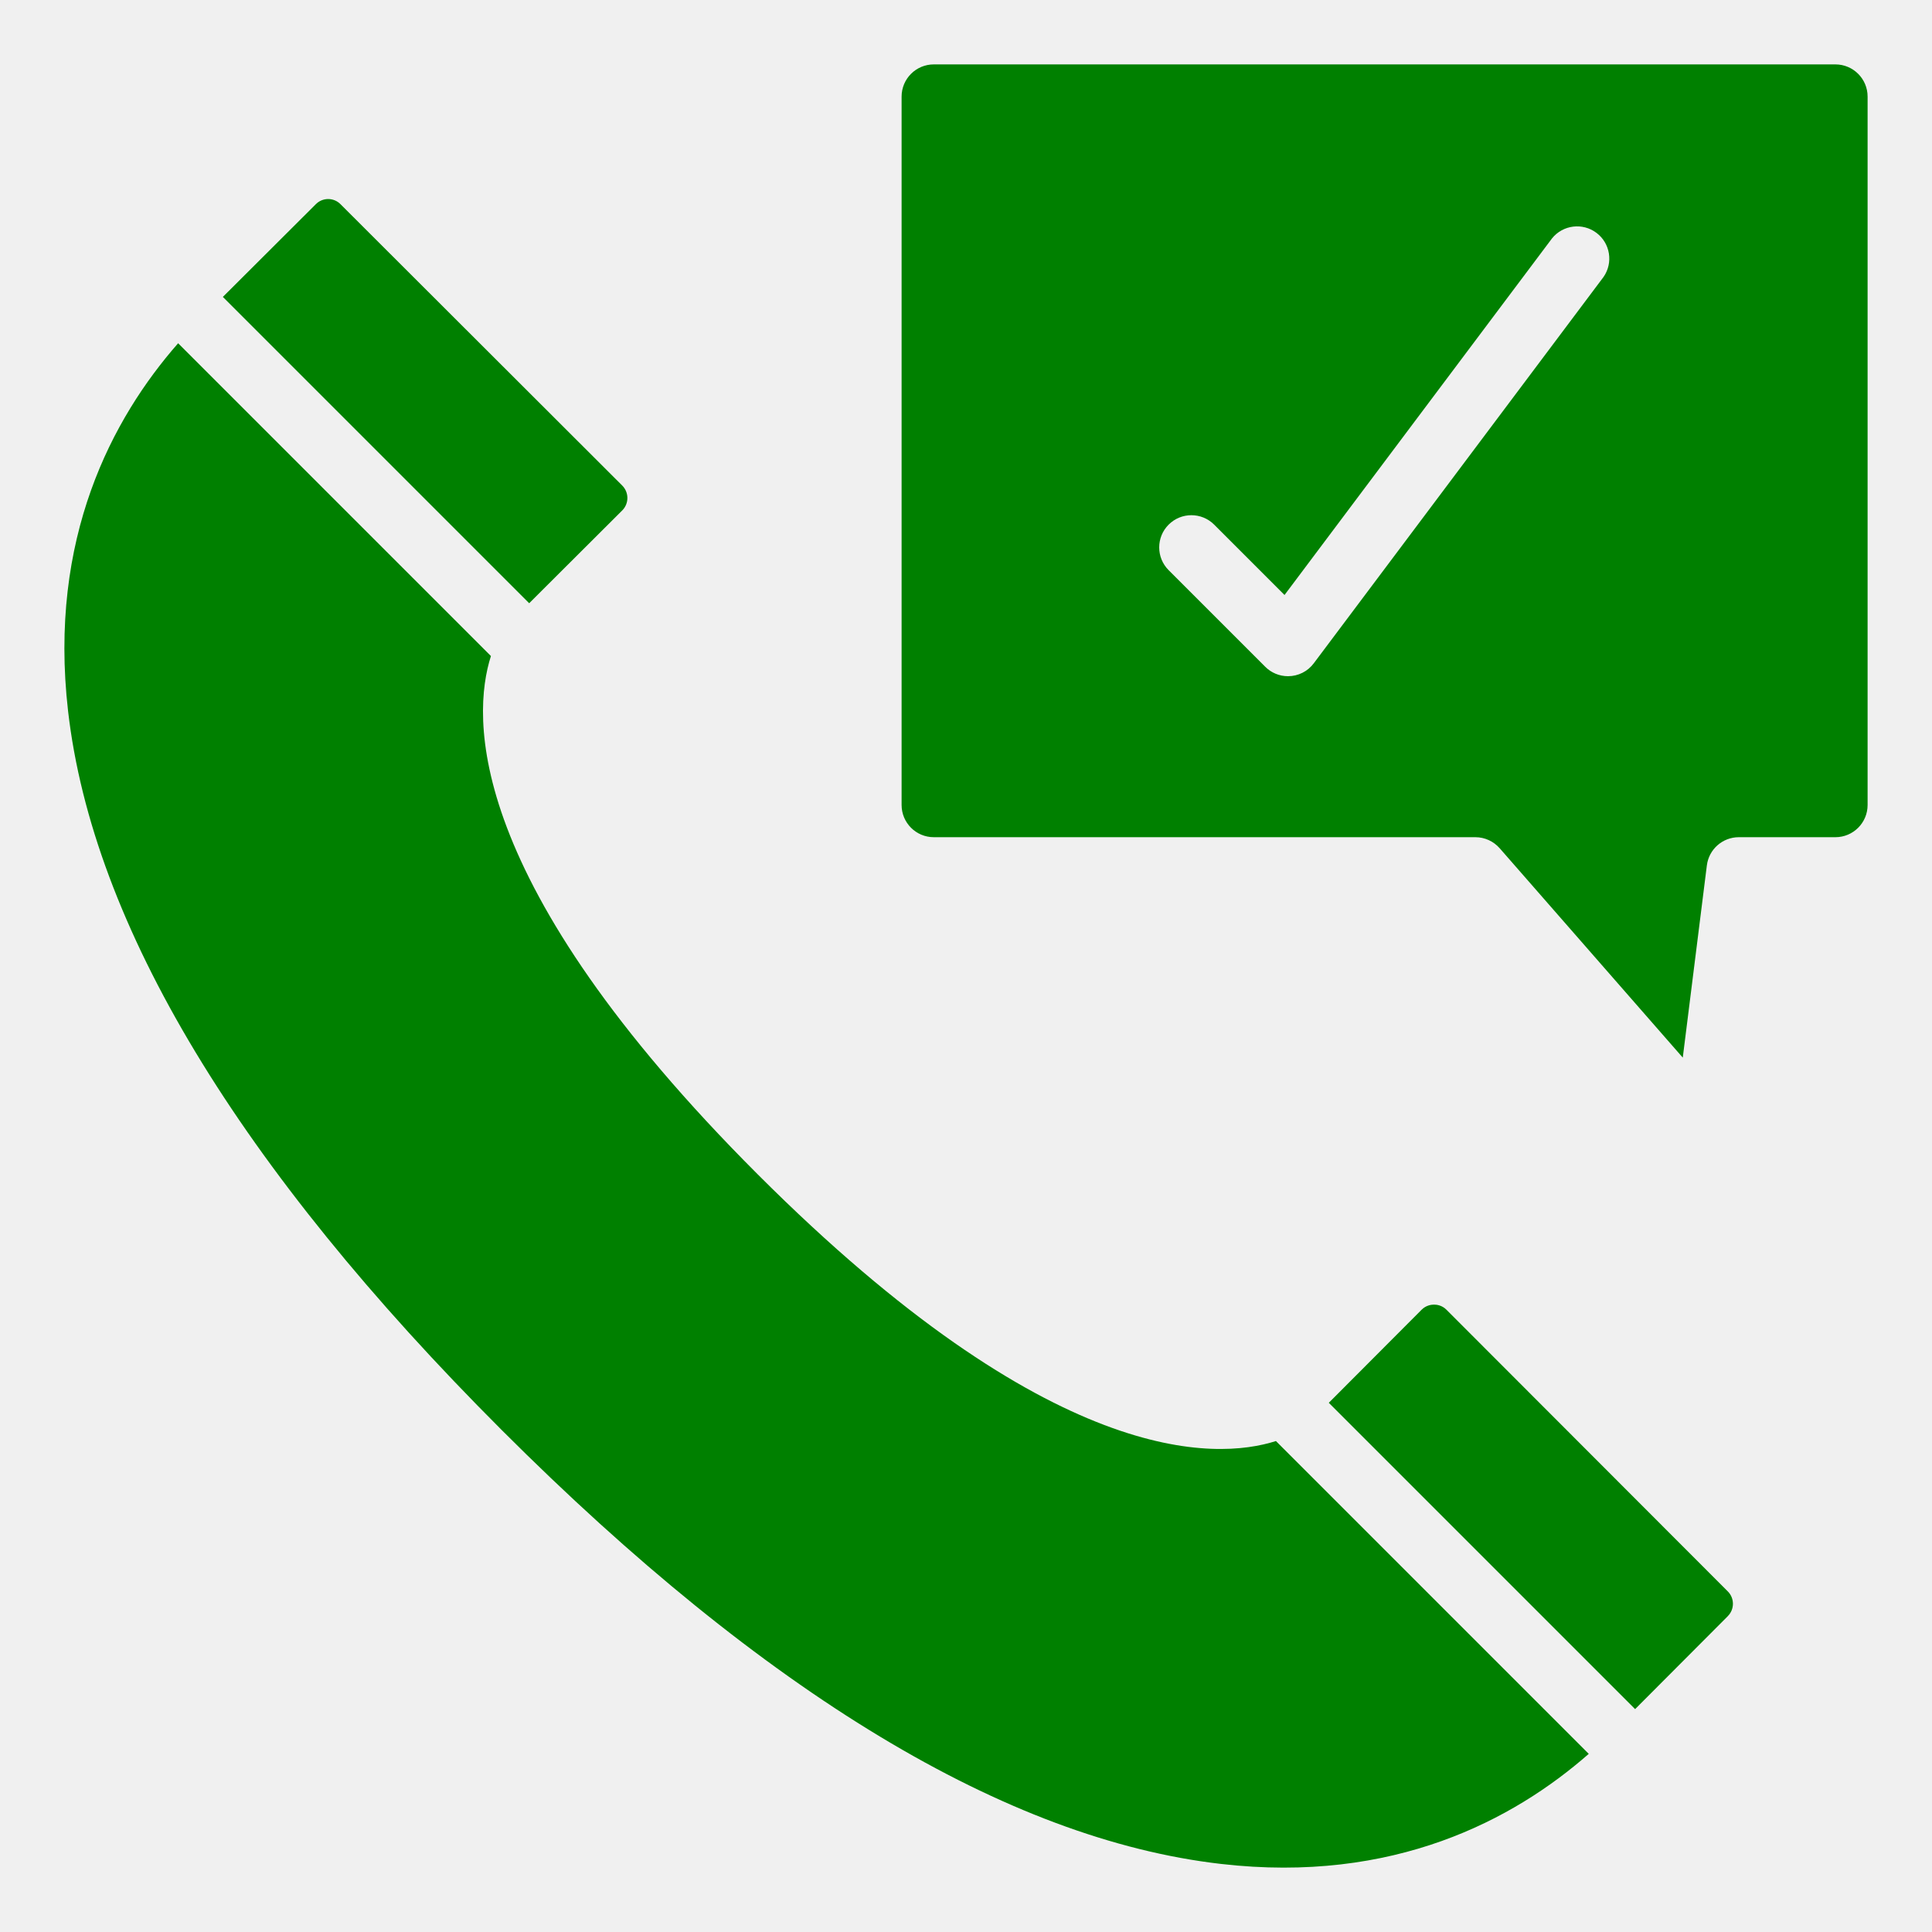
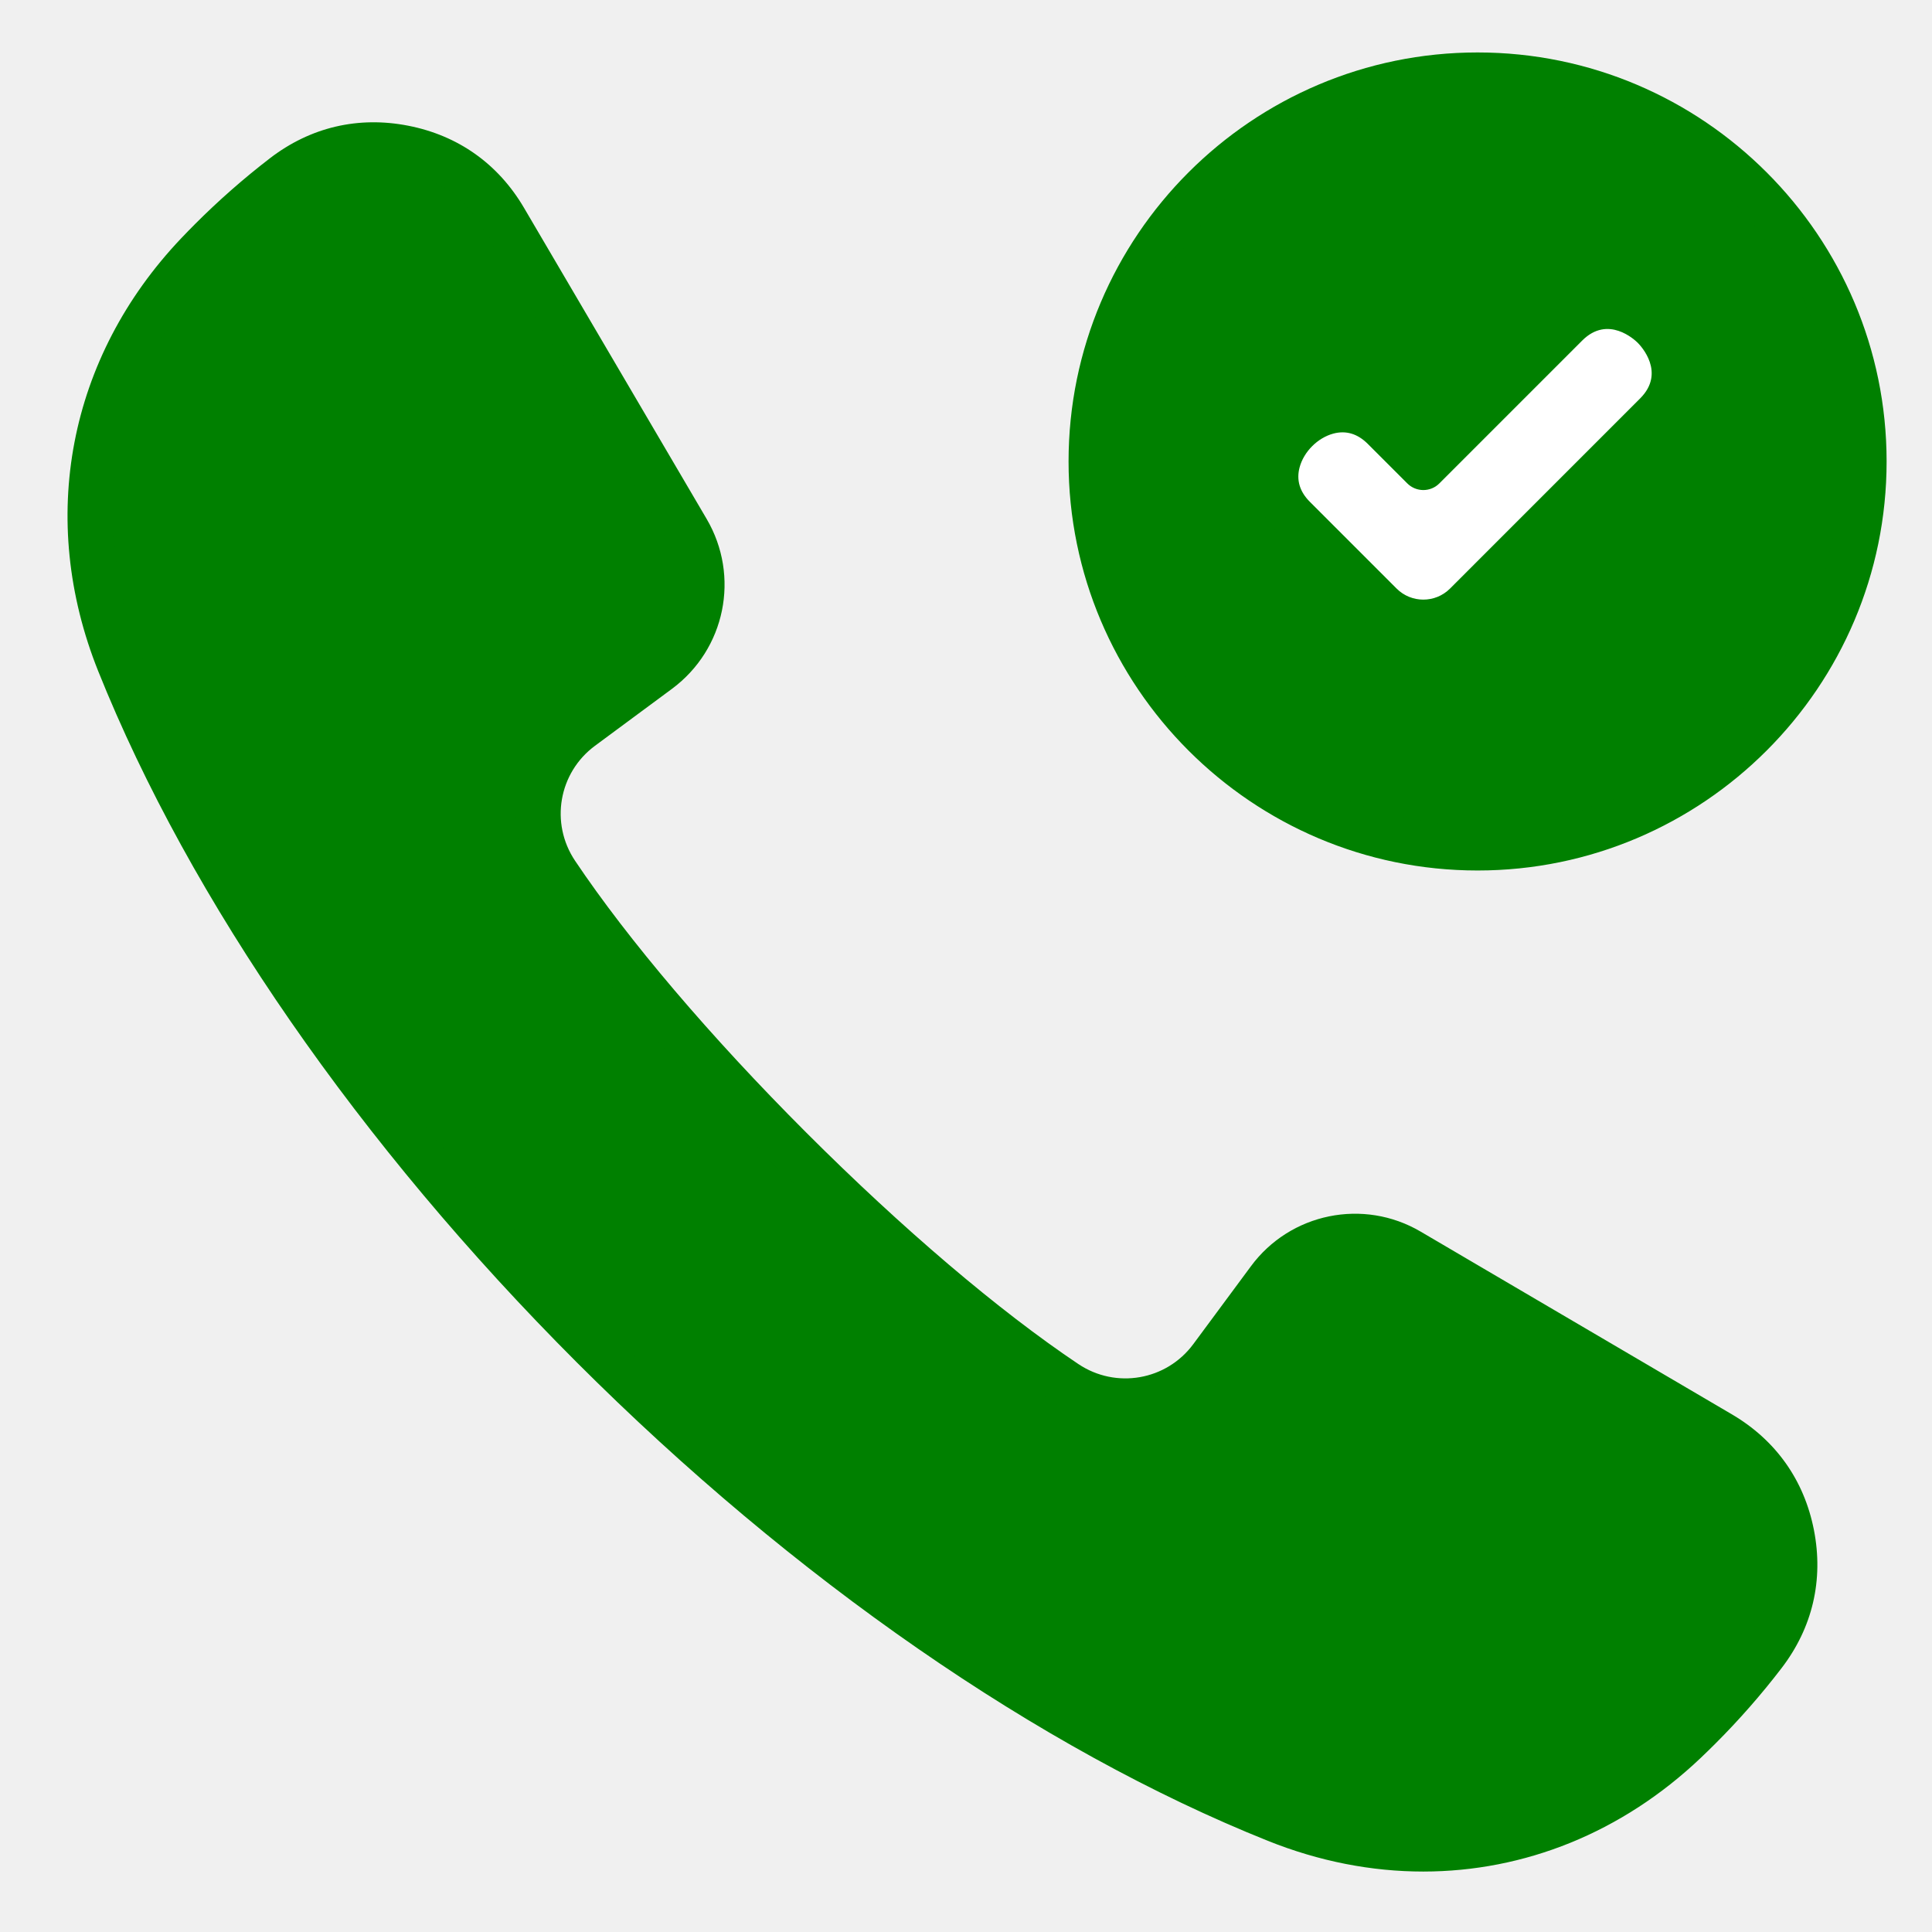
- <svg xmlns="http://www.w3.org/2000/svg" version="1.1" width="512" height="512" x="0" y="0" viewBox="0 0 60 60" style="enable-background:new 0 0 512 512" xml:space="preserve" class="">
+ <svg xmlns="http://www.w3.org/2000/svg" version="1.1" width="512" height="512" x="0" y="0" viewBox="0 0 512 512" style="enable-background:new 0 0 512 512" xml:space="preserve" class="">
  <g>
-     <path d="M19.325 15.851a.547.547 0 0 0 0-.771l-8.753-8.741a.538.538 0 0 0-.76-.001L6.921 9.221l9.513 9.513zM53.661 50.188a.543.543 0 0 0 0-.763l-8.741-8.751c-.137-.138-.3-.158-.385-.158s-.248.021-.385.158l-2.883 2.891 9.513 9.513 2.882-2.89zM15.585 44.415c8.175 8.175 15.689 12.707 22.333 13.471 5.37.619 9.09-1.373 11.422-3.418l-9.715-9.715c-1.872.597-6.974.837-16.095-8.284s-8.881-14.224-8.284-16.095L5.532 10.66c-2.044 2.331-4.035 6.051-3.418 11.422.764 6.644 5.296 14.158 13.471 22.333zM57 26a1 1 0 0 0 1-1V3a1 1 0 0 0-1-1H29a1 1 0 0 0-1 1v22a1 1 0 0 0 1 1h16.82c.288 0 .562.125.753.342l5.687 6.503.748-5.969A1 1 0 0 1 54 26zM49.8 8.6l-9 12a.996.996 0 0 1-.8.4.995.995 0 0 1-.707-.293l-3-3a.999.999 0 1 1 1.414-1.414l2.185 2.185 8.309-11.077A1 1 0 0 1 49.8 8.6z" fill="#008000" opacity="1" data-original="#000000" class="" />
+     <g fill-rule="evenodd" clip-rule="evenodd">
+       <path fill="#008000" d="M52.3 67.35c1.19-1.26 2.41-2.5 3.65-3.74 6.19-6.19 12.63-11.82 19.21-16.88 9.36-7.19 20.22-9.75 31.81-7.49s20.69 8.7 26.67 18.88l48.41 82.46a28.305 28.305 0 0 1-7.6 37.2l-20.38 15.07c-12.2 9.02-15.15 26.02-6.7 38.62 13.69 20.43 35.53 46.47 62.05 72.98 26.52 26.52 52.56 48.37 72.99 62.05 12.6 8.44 29.6 5.49 38.62-6.71l15.22-20.58a28.303 28.303 0 0 1 37.2-7.6l82.46 48.41c10.17 5.97 16.61 15.06 18.88 26.63 2.27 11.58-.27 22.42-7.44 31.79-5.11 6.67-10.81 13.2-17.08 19.47a212.86 212.86 0 0 1-3.74 3.65c-29.63 28.13-70.4 35.93-108.33 20.74-57.66-23.1-122.04-66.38-181.15-125.49C97.94 297.72 54.66 233.35 31.56 175.68c-15.19-37.92-7.38-78.7 20.74-108.33z" opacity="1" data-original="#4adf38" />
+       <circle cx="391.54" cy="122.34" r="102.39" fill="#008000" opacity="1" data-original="#2fc2e2" class="" />
+       <path fill="#ffffff" d="m365.84 160.26-23-23c-15.06-15.06 8.77-38.9 23.83-23.83l10.48 10.48 37.87-37.87c15.06-15.06 38.9 8.77 23.83 23.83l-50.38 50.38c-6.23 6.24-16.39 6.24-22.63.01z" opacity="1" data-original="#ffffff" class="" />
+       <path d="M344.41 123.85c1.11-4.15 4.78-7.82 8.93-8.94 3.36-.9 6.43.02 9.13 2.72l10.48 10.48c2.35 2.34 6.15 2.35 8.49 0l37.86-37.86c6.86-6.86 13.95-.17 14.73.61.79.79 7.48 7.88.62 14.73l-50.38 50.39c-3.9 3.9-10.25 3.9-14.15 0l-23-23c-2.7-2.7-3.61-5.78-2.71-9.13zm17.23 40.61c4.29 4.29 9.92 6.44 15.56 6.44 5.63 0 11.26-2.15 15.55-6.44l50.39-50.38c10.2-10.2 7.41-23.67-.62-31.7s-21.5-10.82-31.7-.62l-33.62 33.62-6.24-6.23c-5.7-5.71-13.26-7.83-20.73-5.83-8.21 2.21-15.21 9.2-17.41 17.42-2 7.47.12 15.02 5.82 20.72zM391.58 25.9c-53.15 0-96.4 43.24-96.4 96.39 0 53.16 43.25 96.4 96.4 96.4s96.39-43.24 96.39-96.4c0-53.15-43.24-96.39-96.39-96.39zm0 204.79c59.77 0 108.39-48.63 108.39-108.4 0-59.76-48.62-108.39-108.39-108.39s-108.4 48.63-108.4 108.39c0 59.77 48.63 108.4 108.4 108.4zm71.04 204.08c6.12-8.01 8.25-17.09 6.31-26.99s-7.33-17.5-16.02-22.61l-82.46-48.41a22.35 22.35 0 0 0-29.34 5.99l-15.22 20.58c-10.94 14.8-31.5 18.37-46.79 8.13-21.68-14.53-47.92-36.83-73.89-62.8-25.96-25.96-48.26-52.2-62.79-73.88-10.24-15.3-6.68-35.85 8.12-46.79l20.38-15.07a22.35 22.35 0 0 0 5.99-29.34L128.5 61.12c-5.12-8.71-12.73-14.1-22.64-16.03-2.36-.46-4.67-.69-6.93-.69-7.24 0-13.97 2.36-20.08 7.05a192.057 192.057 0 0 0-18.62 16.36c-1.2 1.2-2.39 2.42-3.54 3.63-26.58 28.01-33.88 66.13-19.52 101.97 23.69 59.14 67.79 122.76 124.16 179.13s119.98 100.47 179.13 124.17c35.85 14.35 73.96 7.06 101.97-19.53 1.2-1.14 2.42-2.33 3.63-3.54 5.97-5.97 11.54-12.32 16.56-18.87zm-3.64-59.95-82.46-48.41a34.302 34.302 0 0 0-45.05 9.21l-15.23 20.58c-7.12 9.63-20.5 11.96-30.46 5.29-21.05-14.1-46.65-35.88-72.08-61.31s-47.2-51.03-61.31-72.08c-6.67-9.96-4.35-23.34 5.29-30.46l20.37-15.07c14.18-10.49 18.14-29.86 9.21-45.06l-48.41-82.46c-6.84-11.64-17.45-19.16-30.7-21.74-13.24-2.58-25.9.4-36.6 8.62a202.677 202.677 0 0 0-19.81 17.4c-1.27 1.27-2.53 2.57-3.75 3.85-29.9 31.5-38.12 74.37-21.96 114.69 24.28 60.62 69.32 125.66 126.81 183.16C210.33 418.52 275.38 463.56 336 487.84c13.62 5.46 27.52 8.14 41.19 8.14 26.79-.01 52.64-10.29 73.5-30.1 1.27-1.21 2.57-2.47 3.85-3.75 6.35-6.34 12.27-13.1 17.6-20.07 8.2-10.7 11.16-23.35 8.57-36.59-2.59-13.22-10.11-23.82-21.73-30.65z" fill="#008000" opacity="1" data-original="#000000" class="" />
+     </g>
  </g>
</svg>
